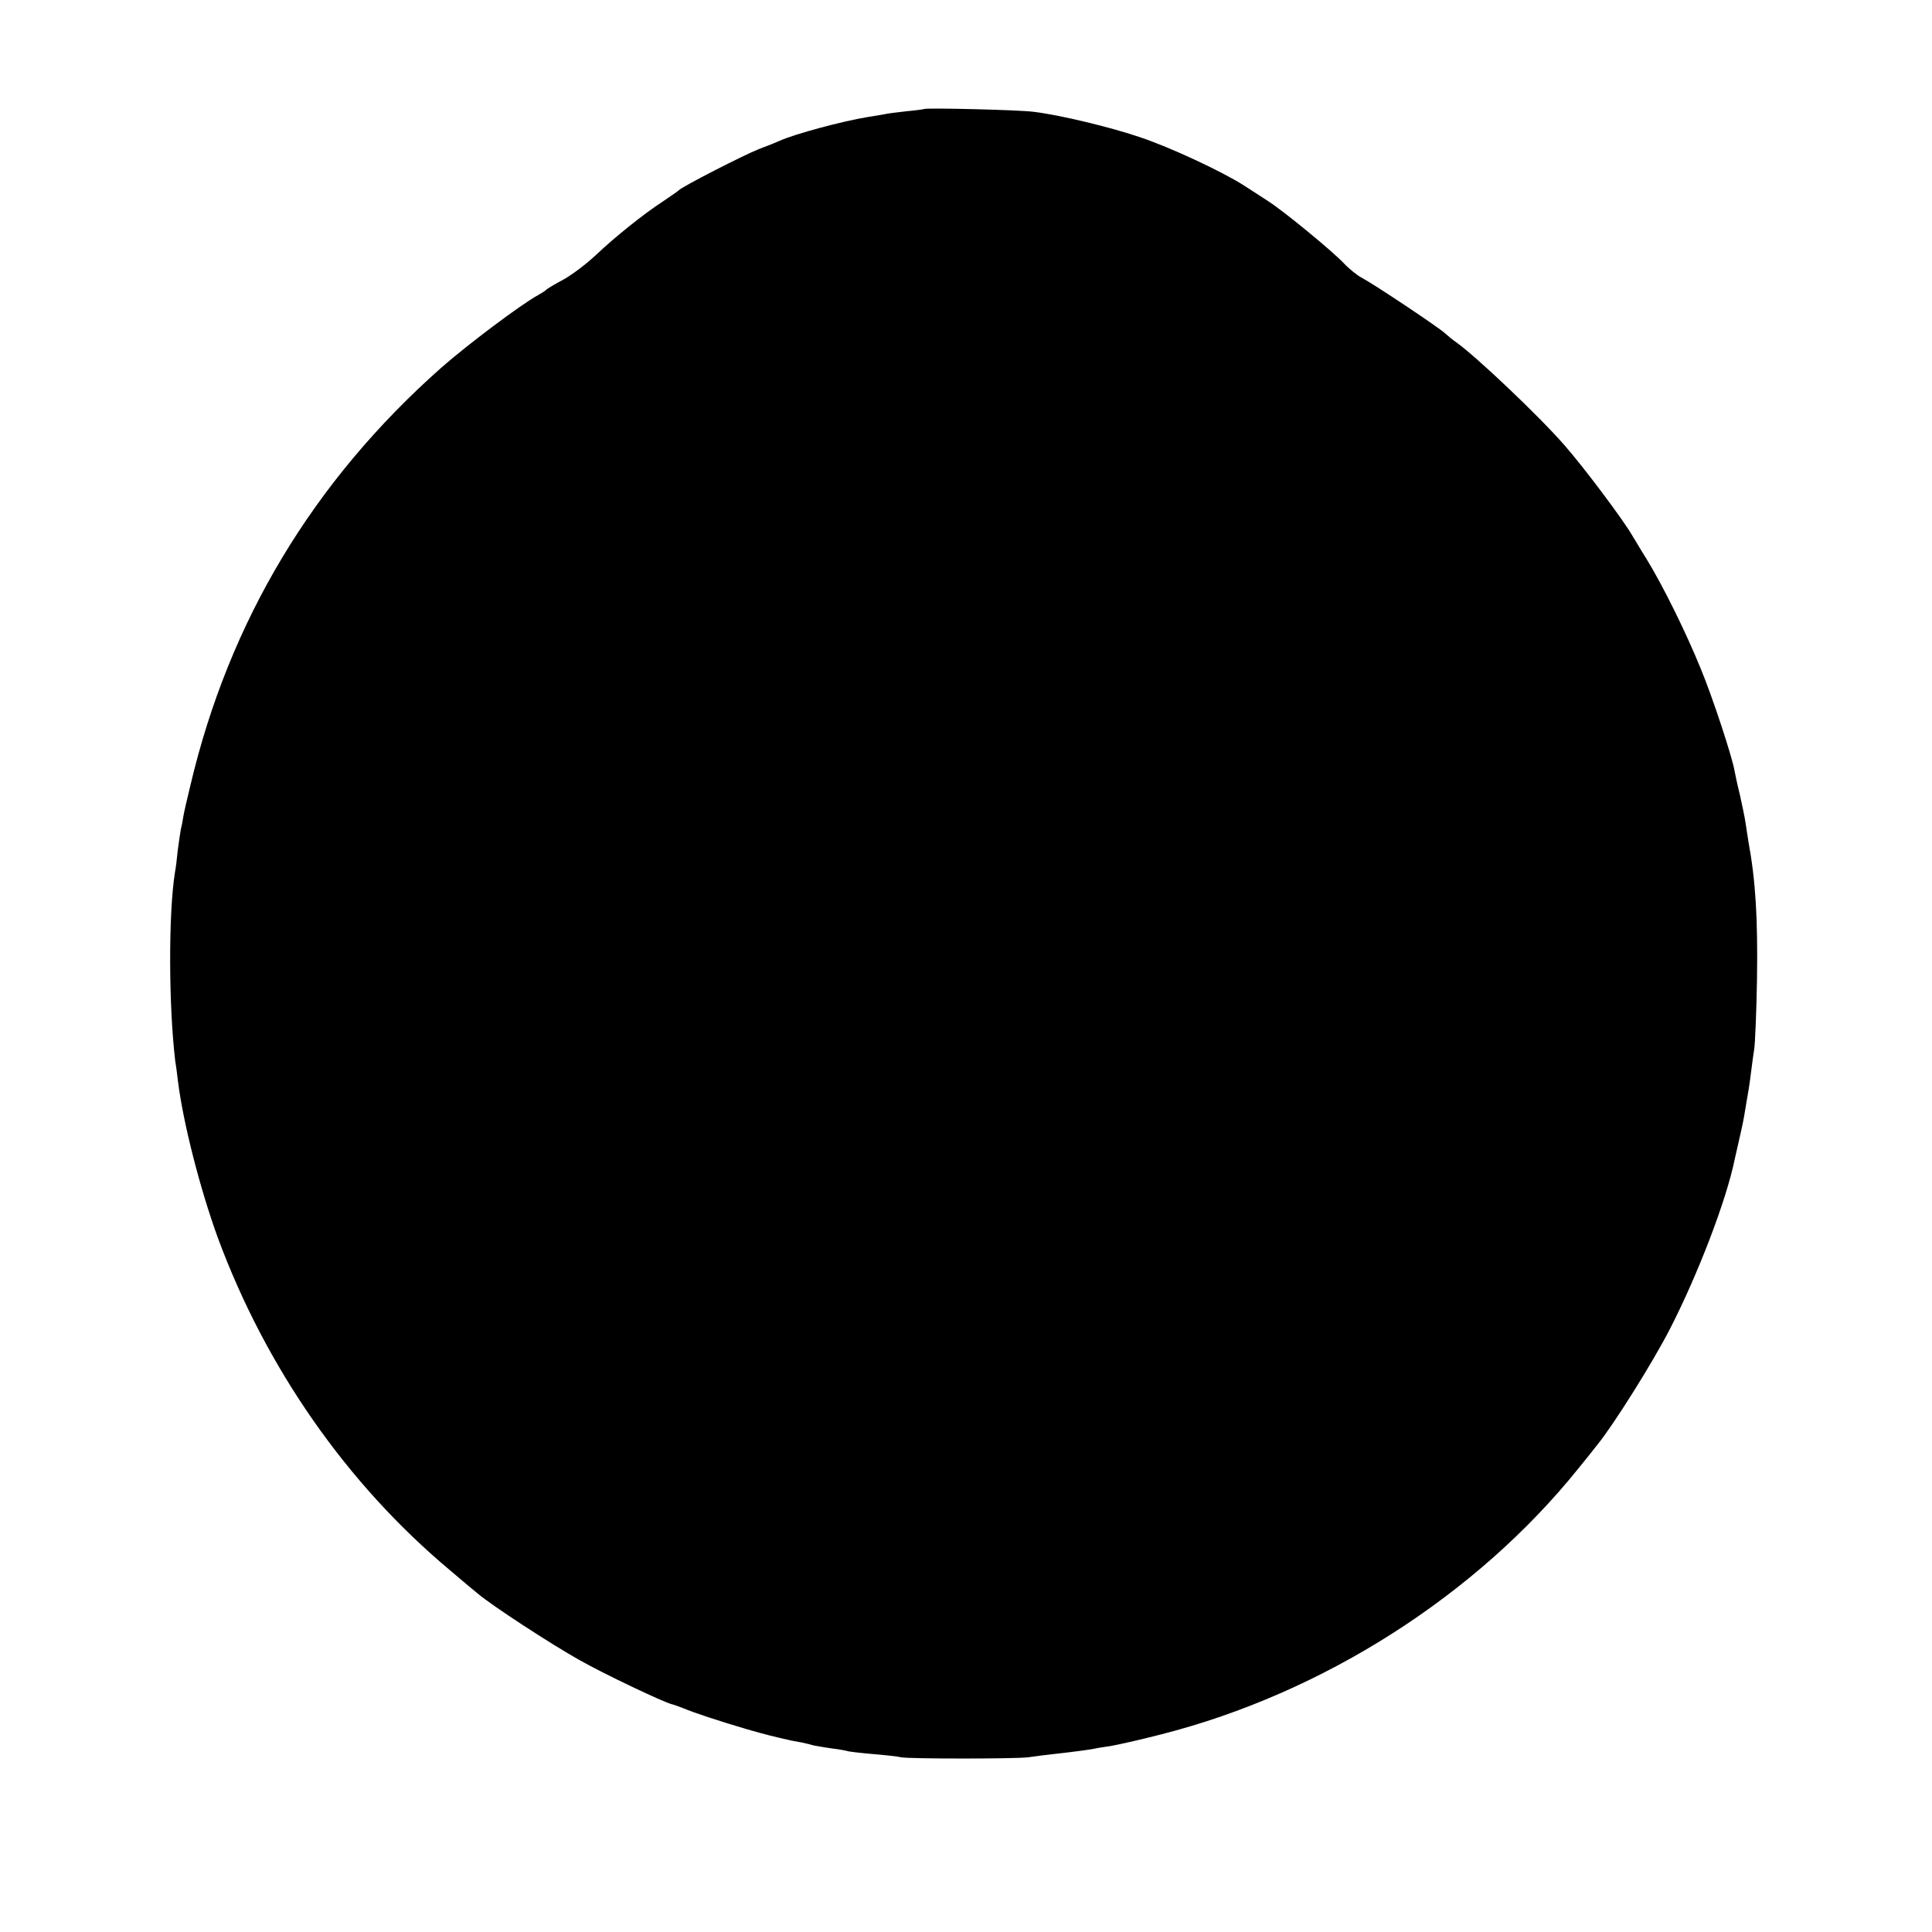
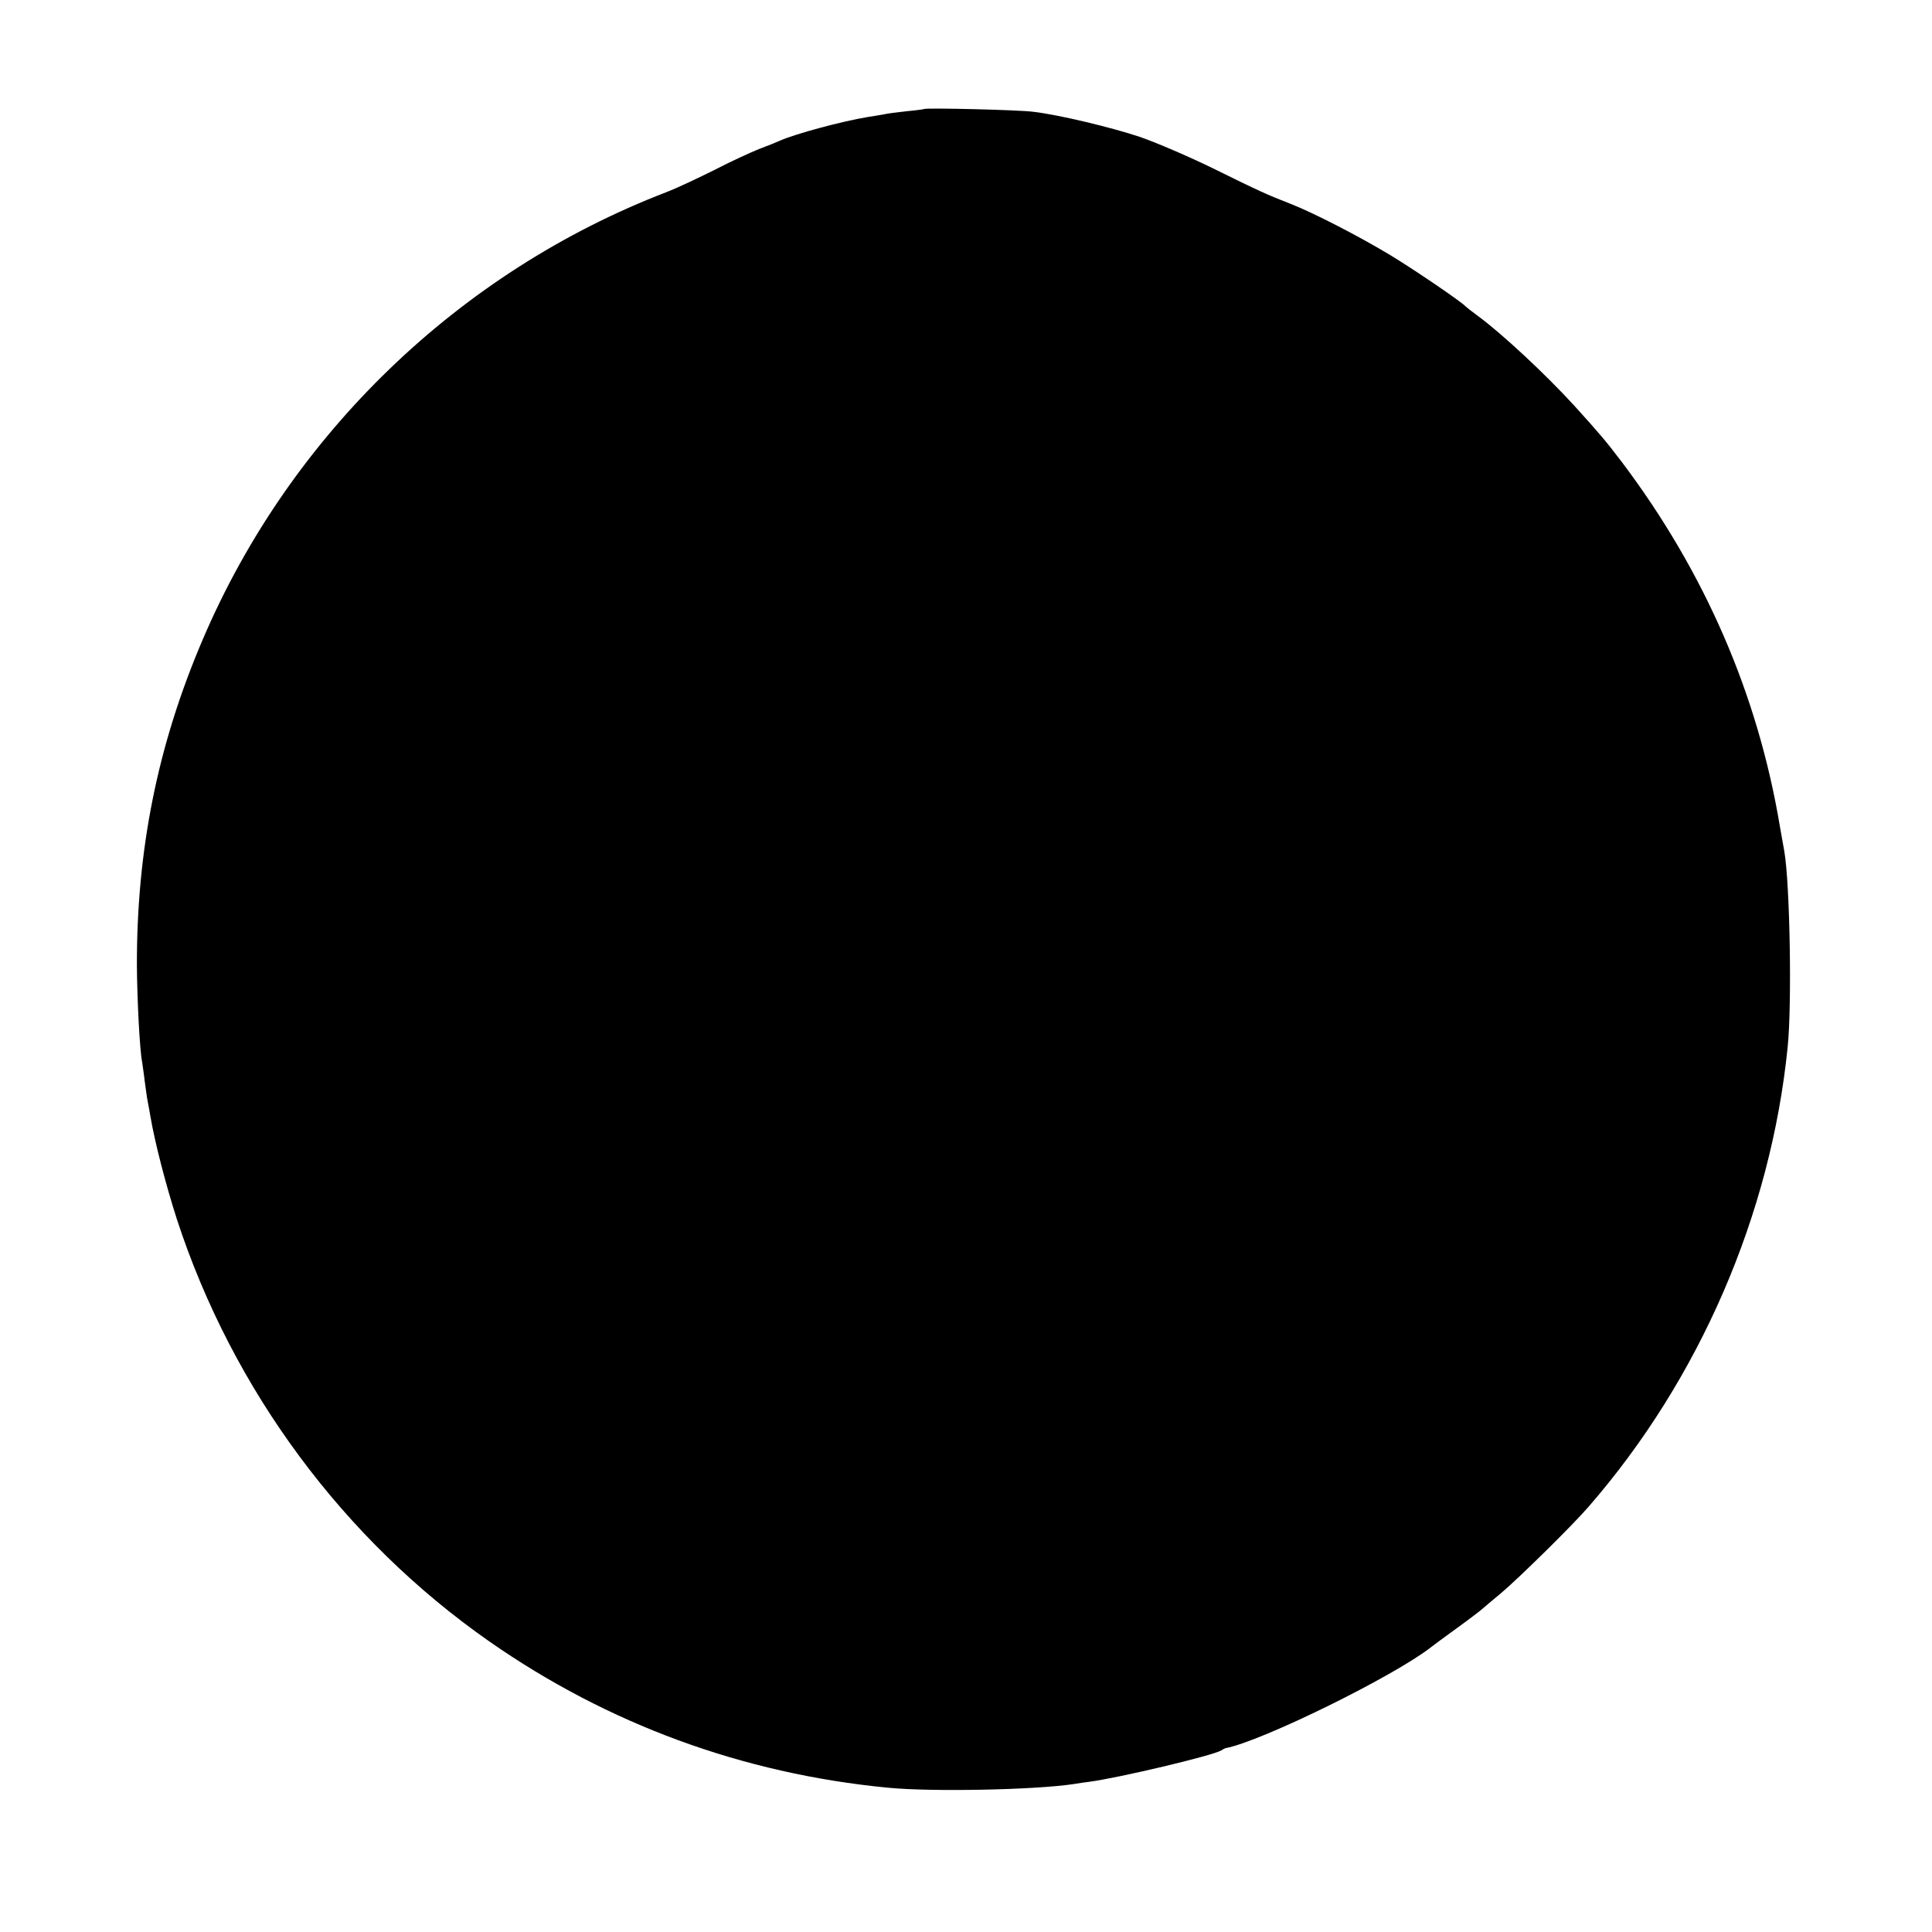
<svg xmlns="http://www.w3.org/2000/svg" version="1.0" width="700pt" height="700pt" viewBox="0 0 700 700" preserveAspectRatio="xMidYMid meet">
  <g transform="translate(0,700) scale(0.1,-0.1)" fill="#000000" stroke="none">
-     <path d="M3348 6605 c-1 -1 -30 -5 -63 -8 -33 -4 -70 -8 -81 -11 -12 -2 -39 -7 -60 -10 -92 -15 -263 -61 -319 -86 -11 -5 -45 -19 -75 -30 -54 -21 -280 -137 -290 -149 -3 -3 -30 -22 -60 -42 -70 -46 -169 -125 -242 -194 -32 -30 -83 -69 -115 -87 -32 -17 -60 -34 -63 -37 -3 -4 -16 -12 -30 -20 -61 -33 -258 -181 -352 -264 -464 -411 -768 -918 -908 -1512 -12 -49 -24 -101 -26 -115 -2 -14 -6 -34 -9 -46 -2 -11 -7 -45 -11 -75 -3 -30 -7 -65 -10 -79 -24 -149 -23 -484 1 -685 3 -16 7 -50 10 -74 19 -151 80 -389 144 -565 174 -471 467 -892 841 -1205 41 -35 86 -73 100 -84 50 -43 268 -185 370 -242 90 -51 305 -153 335 -160 6 -1 24 -8 40 -14 40 -17 132 -47 230 -76 69 -20 95 -26 160 -41 6 -1 22 -4 38 -7 15 -3 35 -8 45 -11 9 -2 39 -7 66 -11 27 -3 52 -8 55 -9 3 -2 44 -7 91 -11 47 -4 94 -9 105 -12 29 -6 413 -6 460 0 22 3 65 9 95 12 64 7 131 16 145 19 6 2 33 6 60 10 28 5 109 23 182 42 586 149 1143 504 1513 965 25 31 56 69 68 85 60 74 199 296 261 416 102 198 206 469 236 617 2 9 9 39 15 66 14 62 16 69 25 125 4 25 9 54 11 65 2 11 6 40 9 65 3 25 8 61 11 80 3 19 8 134 10 255 3 218 -5 354 -31 495 -2 14 -7 43 -10 65 -3 22 -13 69 -21 105 -9 36 -17 74 -19 85 -7 47 -80 269 -122 370 -53 131 -136 299 -195 396 -24 38 -47 78 -53 87 -31 55 -175 247 -245 327 -91 105 -322 324 -394 375 -12 8 -30 23 -41 33 -24 22 -258 178 -300 200 -16 8 -46 32 -65 52 -42 45 -220 191 -275 226 -22 14 -61 40 -88 57 -80 51 -266 138 -377 175 -105 36 -292 81 -386 92 -52 7 -390 15 -396 10z" />
+     <path d="M3348 6605 c-1 -1 -30 -5 -63 -8 -33 -4 -70 -8 -81 -11 -12 -2 -39 -7 -60 -10 -92 -15 -263 -61 -319 -86 -11 -5 -45 -19 -75 -30 -30 -12 -102 -45 -160 -75 -58 -29 -136 -66 -175 -81 -752 -289 -1364 -880 -1680 -1620 -164 -383 -240 -762 -239 -1184 1 -121 10 -304 19 -348 1 -9 6 -39 9 -67 4 -27 8 -61 11 -75 3 -14 7 -38 10 -55 16 -94 55 -245 96 -373 202 -618 603 -1160 1133 -1530 429 -299 916 -478 1441 -529 161 -16 537 -8 675 13 19 3 44 7 55 8 107 14 449 95 480 114 6 4 12 7 15 8 132 25 611 261 745 366 6 5 48 36 95 70 47 34 87 65 90 68 3 3 34 29 70 59 65 55 258 245 315 311 403 463 661 1060 722 1666 16 156 8 593 -12 709 -3 17 -10 57 -16 90 -80 480 -273 923 -572 1320 -61 80 -78 100 -172 204 -105 115 -264 263 -350 326 -22 16 -42 32 -45 35 -14 16 -187 134 -275 187 -111 67 -278 153 -358 184 -87 34 -116 47 -282 129 -88 43 -207 94 -265 114 -105 35 -293 80 -386 91 -52 7 -390 15 -396 10z" />
  </g>
</svg>
